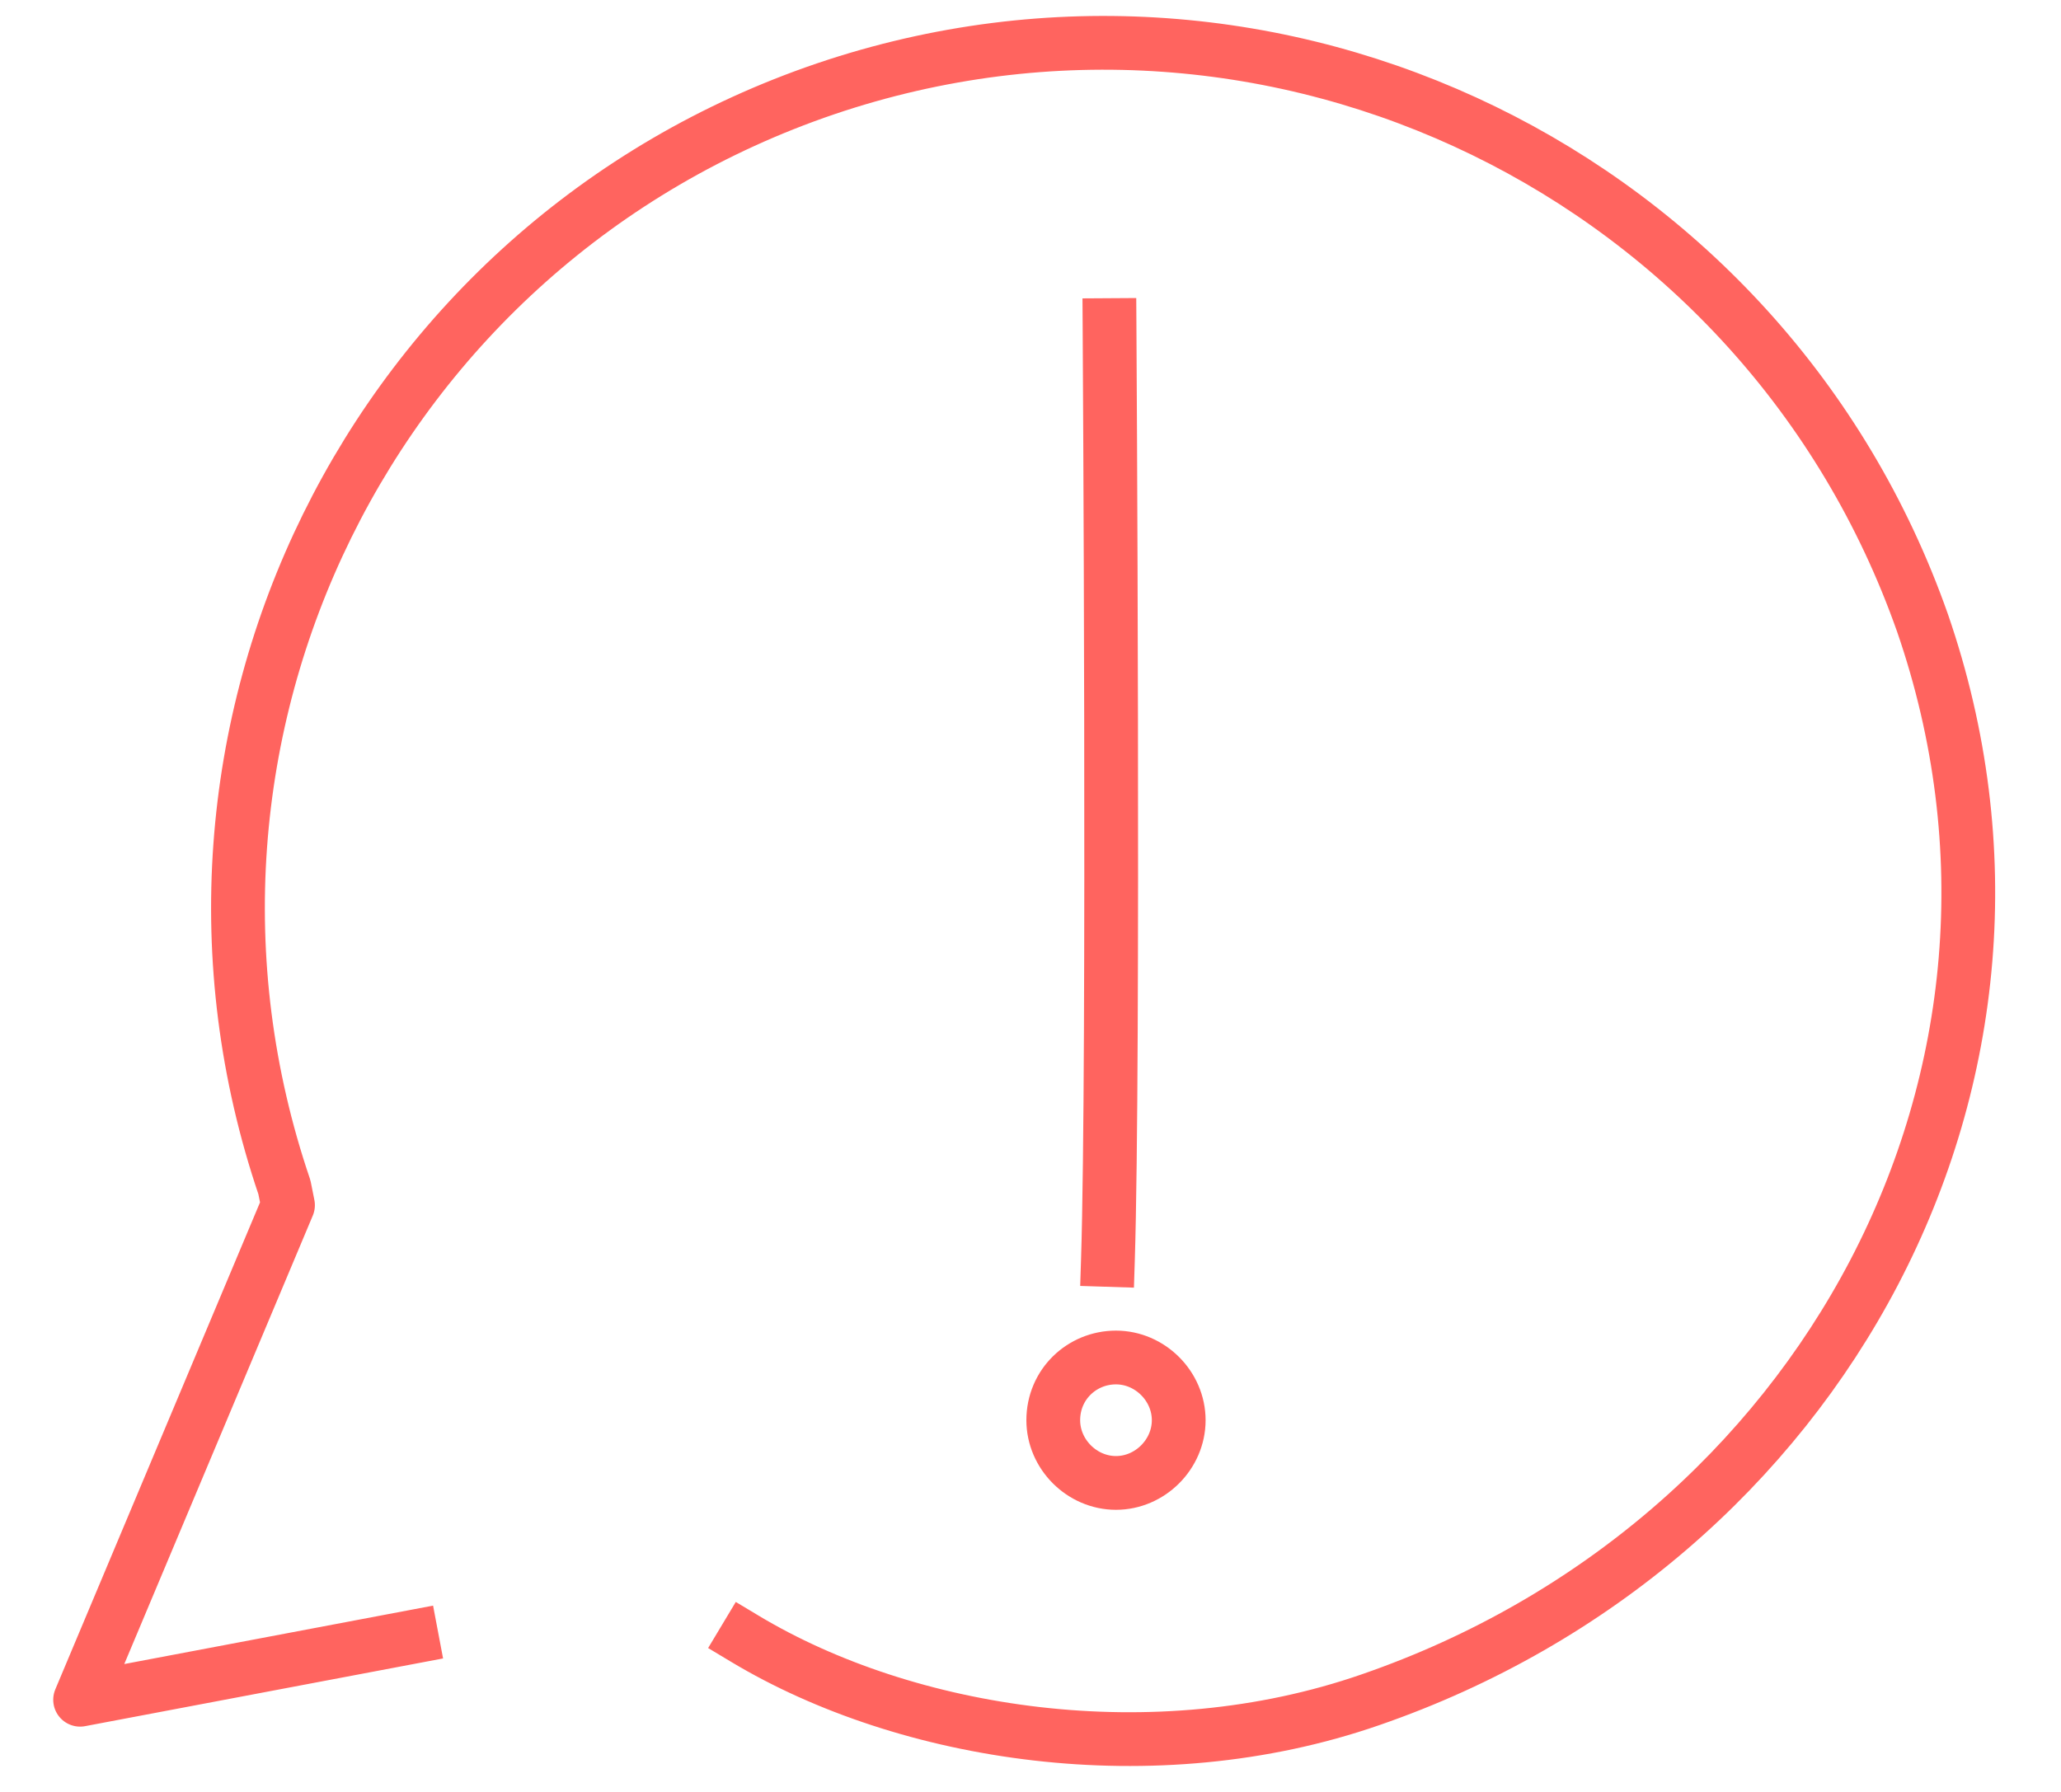
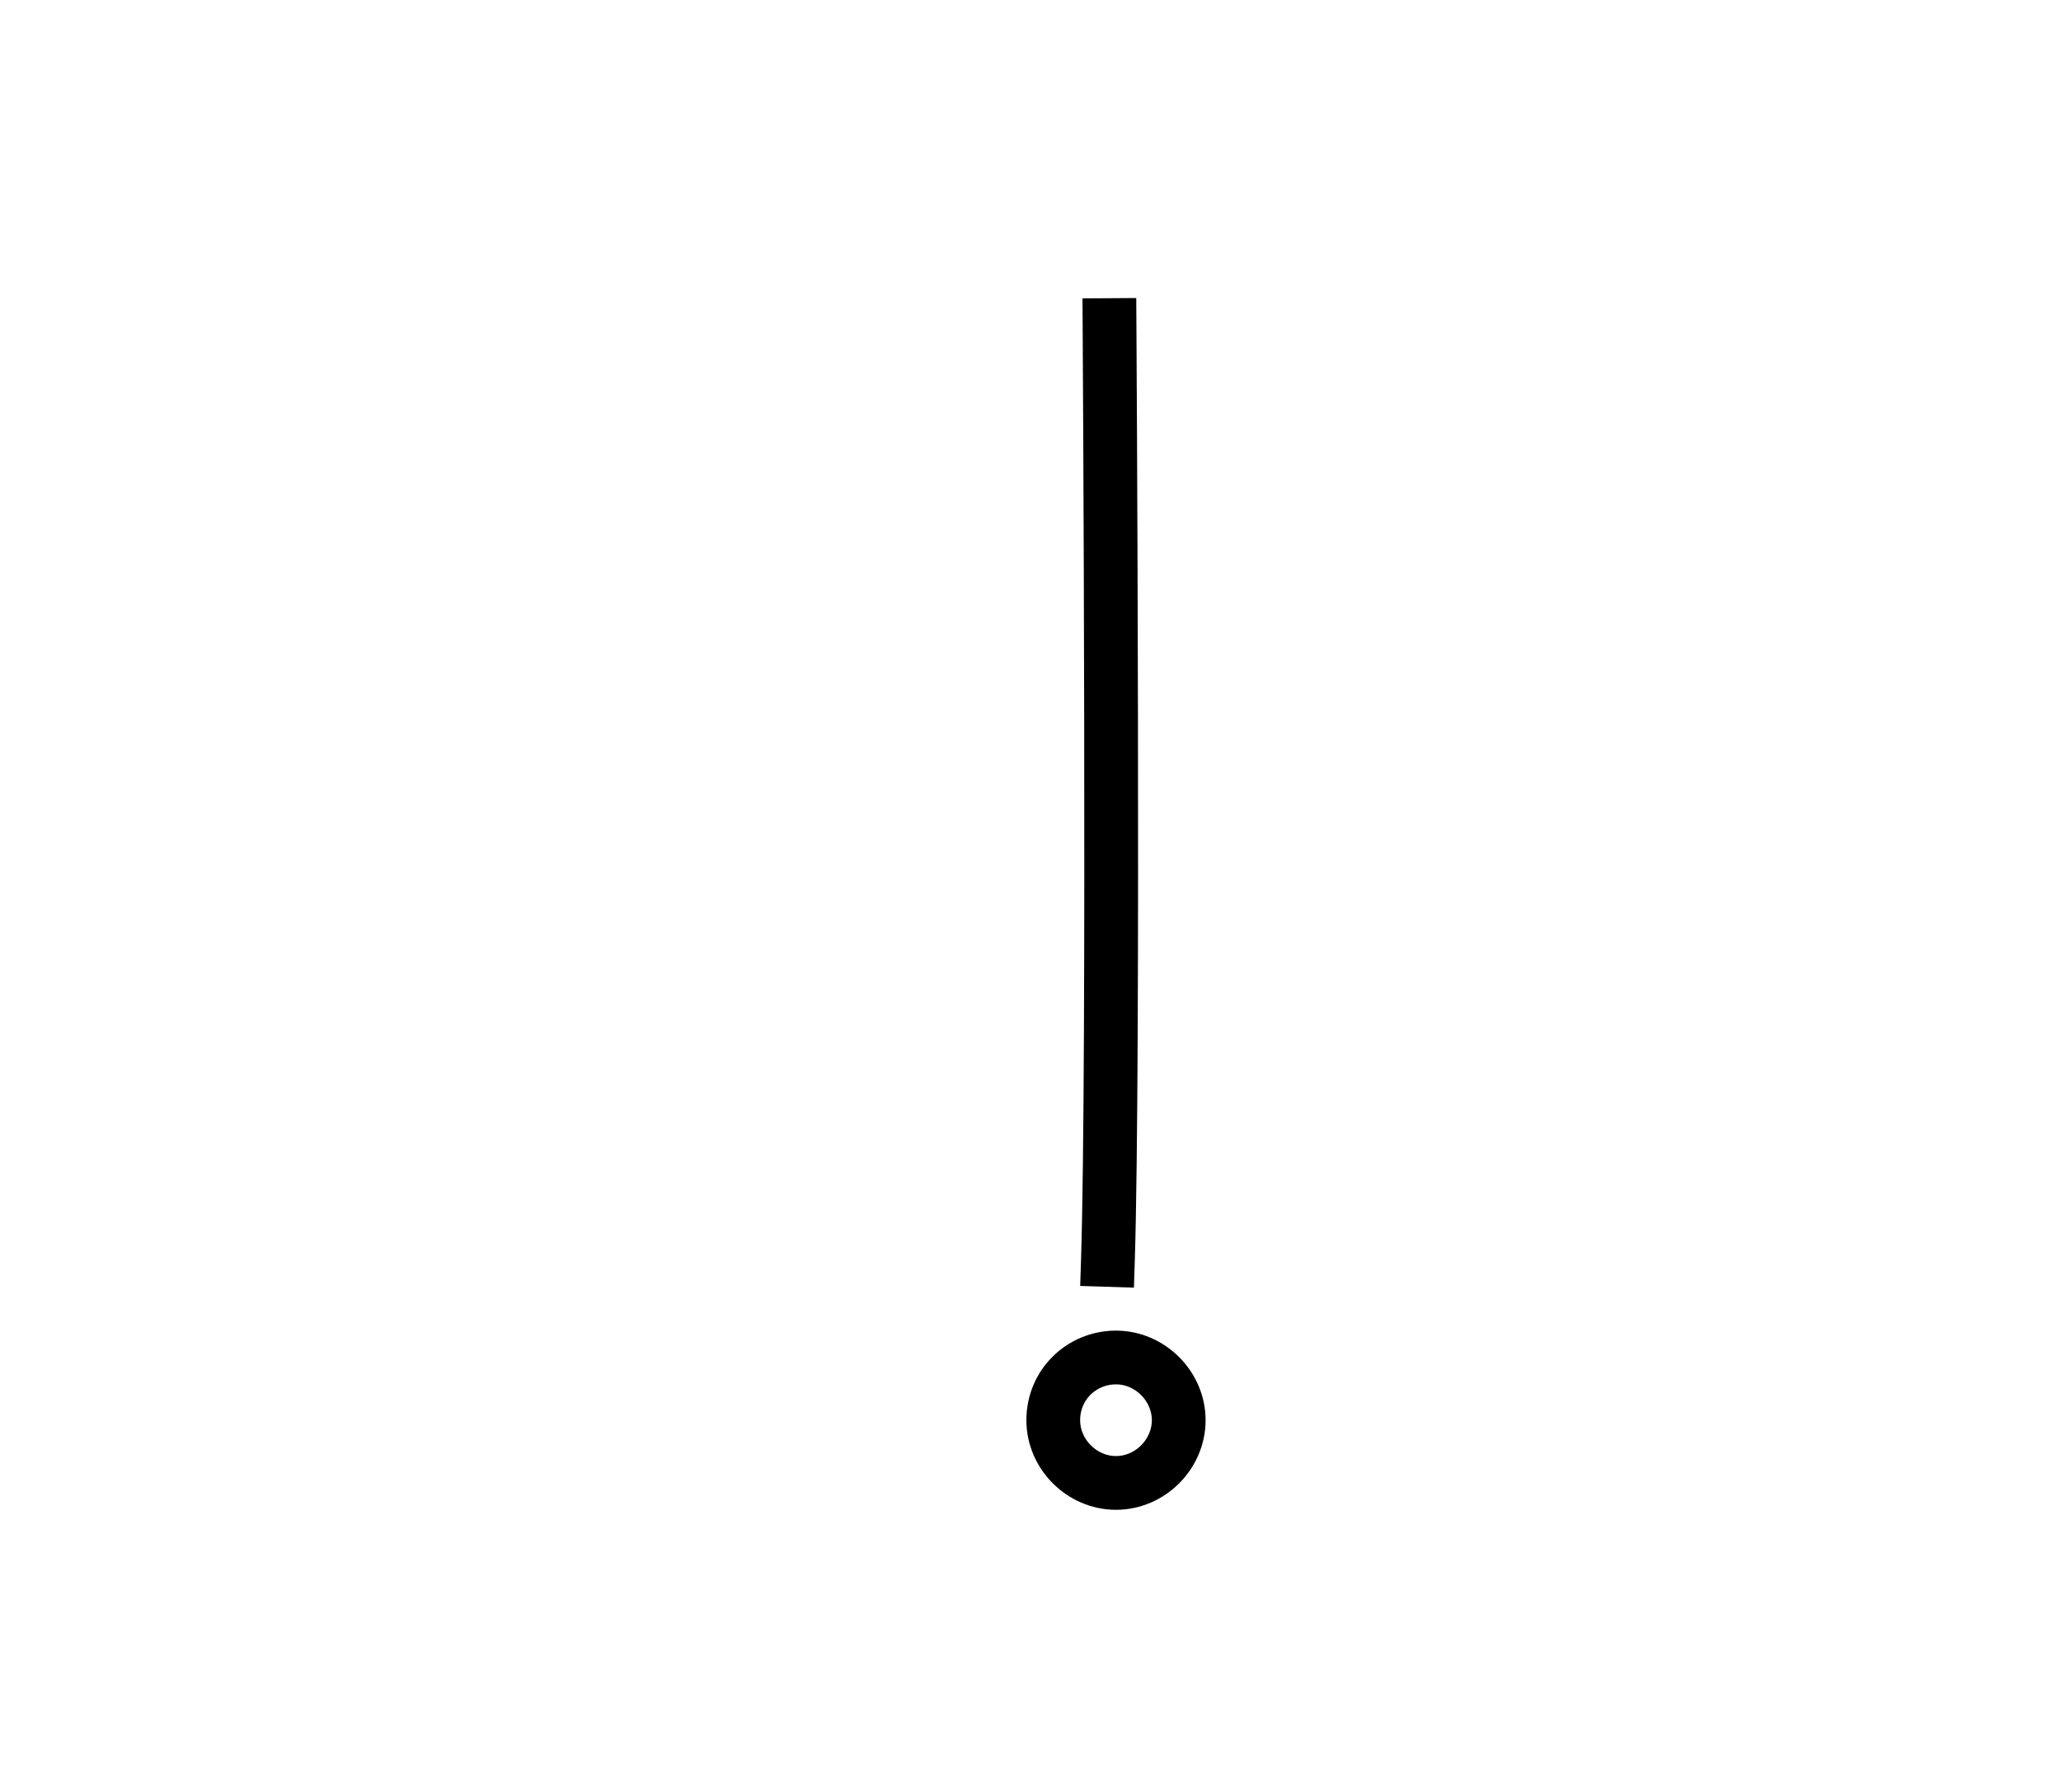
<svg xmlns="http://www.w3.org/2000/svg" width="100%" height="100%" viewBox="0 0 115 100" version="1.1" xml:space="preserve" style="fill-rule:evenodd;clip-rule:evenodd;stroke-miterlimit:10;">
  <g transform="matrix(1,0,0,1,-1106.13,-253.544)">
    <g id="Gruppe_844">
-       <path id="Pfad_513" d="M1168.4,329.3C1170.3,329.3 1171.9,330.9 1171.9,332.8C1171.9,334.7 1170.3,336.3 1168.4,336.3C1166.5,336.3 1164.9,334.7 1164.9,332.8C1164.9,330.8 1166.5,329.3 1168.4,329.3Z" style="fill:none;fill-rule:nonzero;stroke:rgb(255,100,95);stroke-width:3px;" />
-       <path id="Pfad_514" d="M1129.1,344.9L1110.6,348.4L1122.2,320.8L1122,319.8C1113.4,294.5 1126.9,267.1 1152.2,258.5C1177.3,250 1204.6,263.3 1213.4,288.3C1222.1,313.5 1207.8,339.7 1182.6,348.4C1170.5,352.6 1156.7,350.4 1147.7,345" style="fill:none;fill-rule:nonzero;stroke:rgb(255,100,95);stroke-width:3px;stroke-linecap:square;stroke-linejoin:round;stroke-miterlimit:4;" />
-       <path id="Pfad_515" d="M1167.95,323.855C1168.3,312.877 1168.04,271.686 1168.04,271.686" style="fill:none;fill-rule:nonzero;stroke:rgb(255,100,95);stroke-width:3px;stroke-linecap:square;stroke-linejoin:round;stroke-miterlimit:4;" />
+       <path id="Pfad_513" d="M1168.4,329.3C1170.3,329.3 1171.9,330.9 1171.9,332.8C1171.9,334.7 1170.3,336.3 1168.4,336.3C1166.5,336.3 1164.9,334.7 1164.9,332.8C1164.9,330.8 1166.5,329.3 1168.4,329.3Z" style="fill:none;fill-rule:nonzero;stroke:currentColor;stroke-width:3px;" />
+       <path id="Pfad_514" d="M1129.1,344.9L1110.6,348.4L1122.2,320.8L1122,319.8C1113.4,294.5 1126.9,267.1 1152.2,258.5C1177.3,250 1204.6,263.3 1213.4,288.3C1222.1,313.5 1207.8,339.7 1182.6,348.4C1170.5,352.6 1156.7,350.4 1147.7,345" style="fill:none;fill-rule:nonzero;currentColor;stroke-width:3px;stroke-linecap:square;stroke-linejoin:round;stroke-miterlimit:4;" />
+       <path id="Pfad_515" d="M1167.95,323.855C1168.3,312.877 1168.04,271.686 1168.04,271.686" style="fill:none;fill-rule:nonzero;stroke:currentColor;stroke-width:3px;stroke-linecap:square;stroke-linejoin:round;stroke-miterlimit:4;" />
    </g>
  </g>
</svg>
